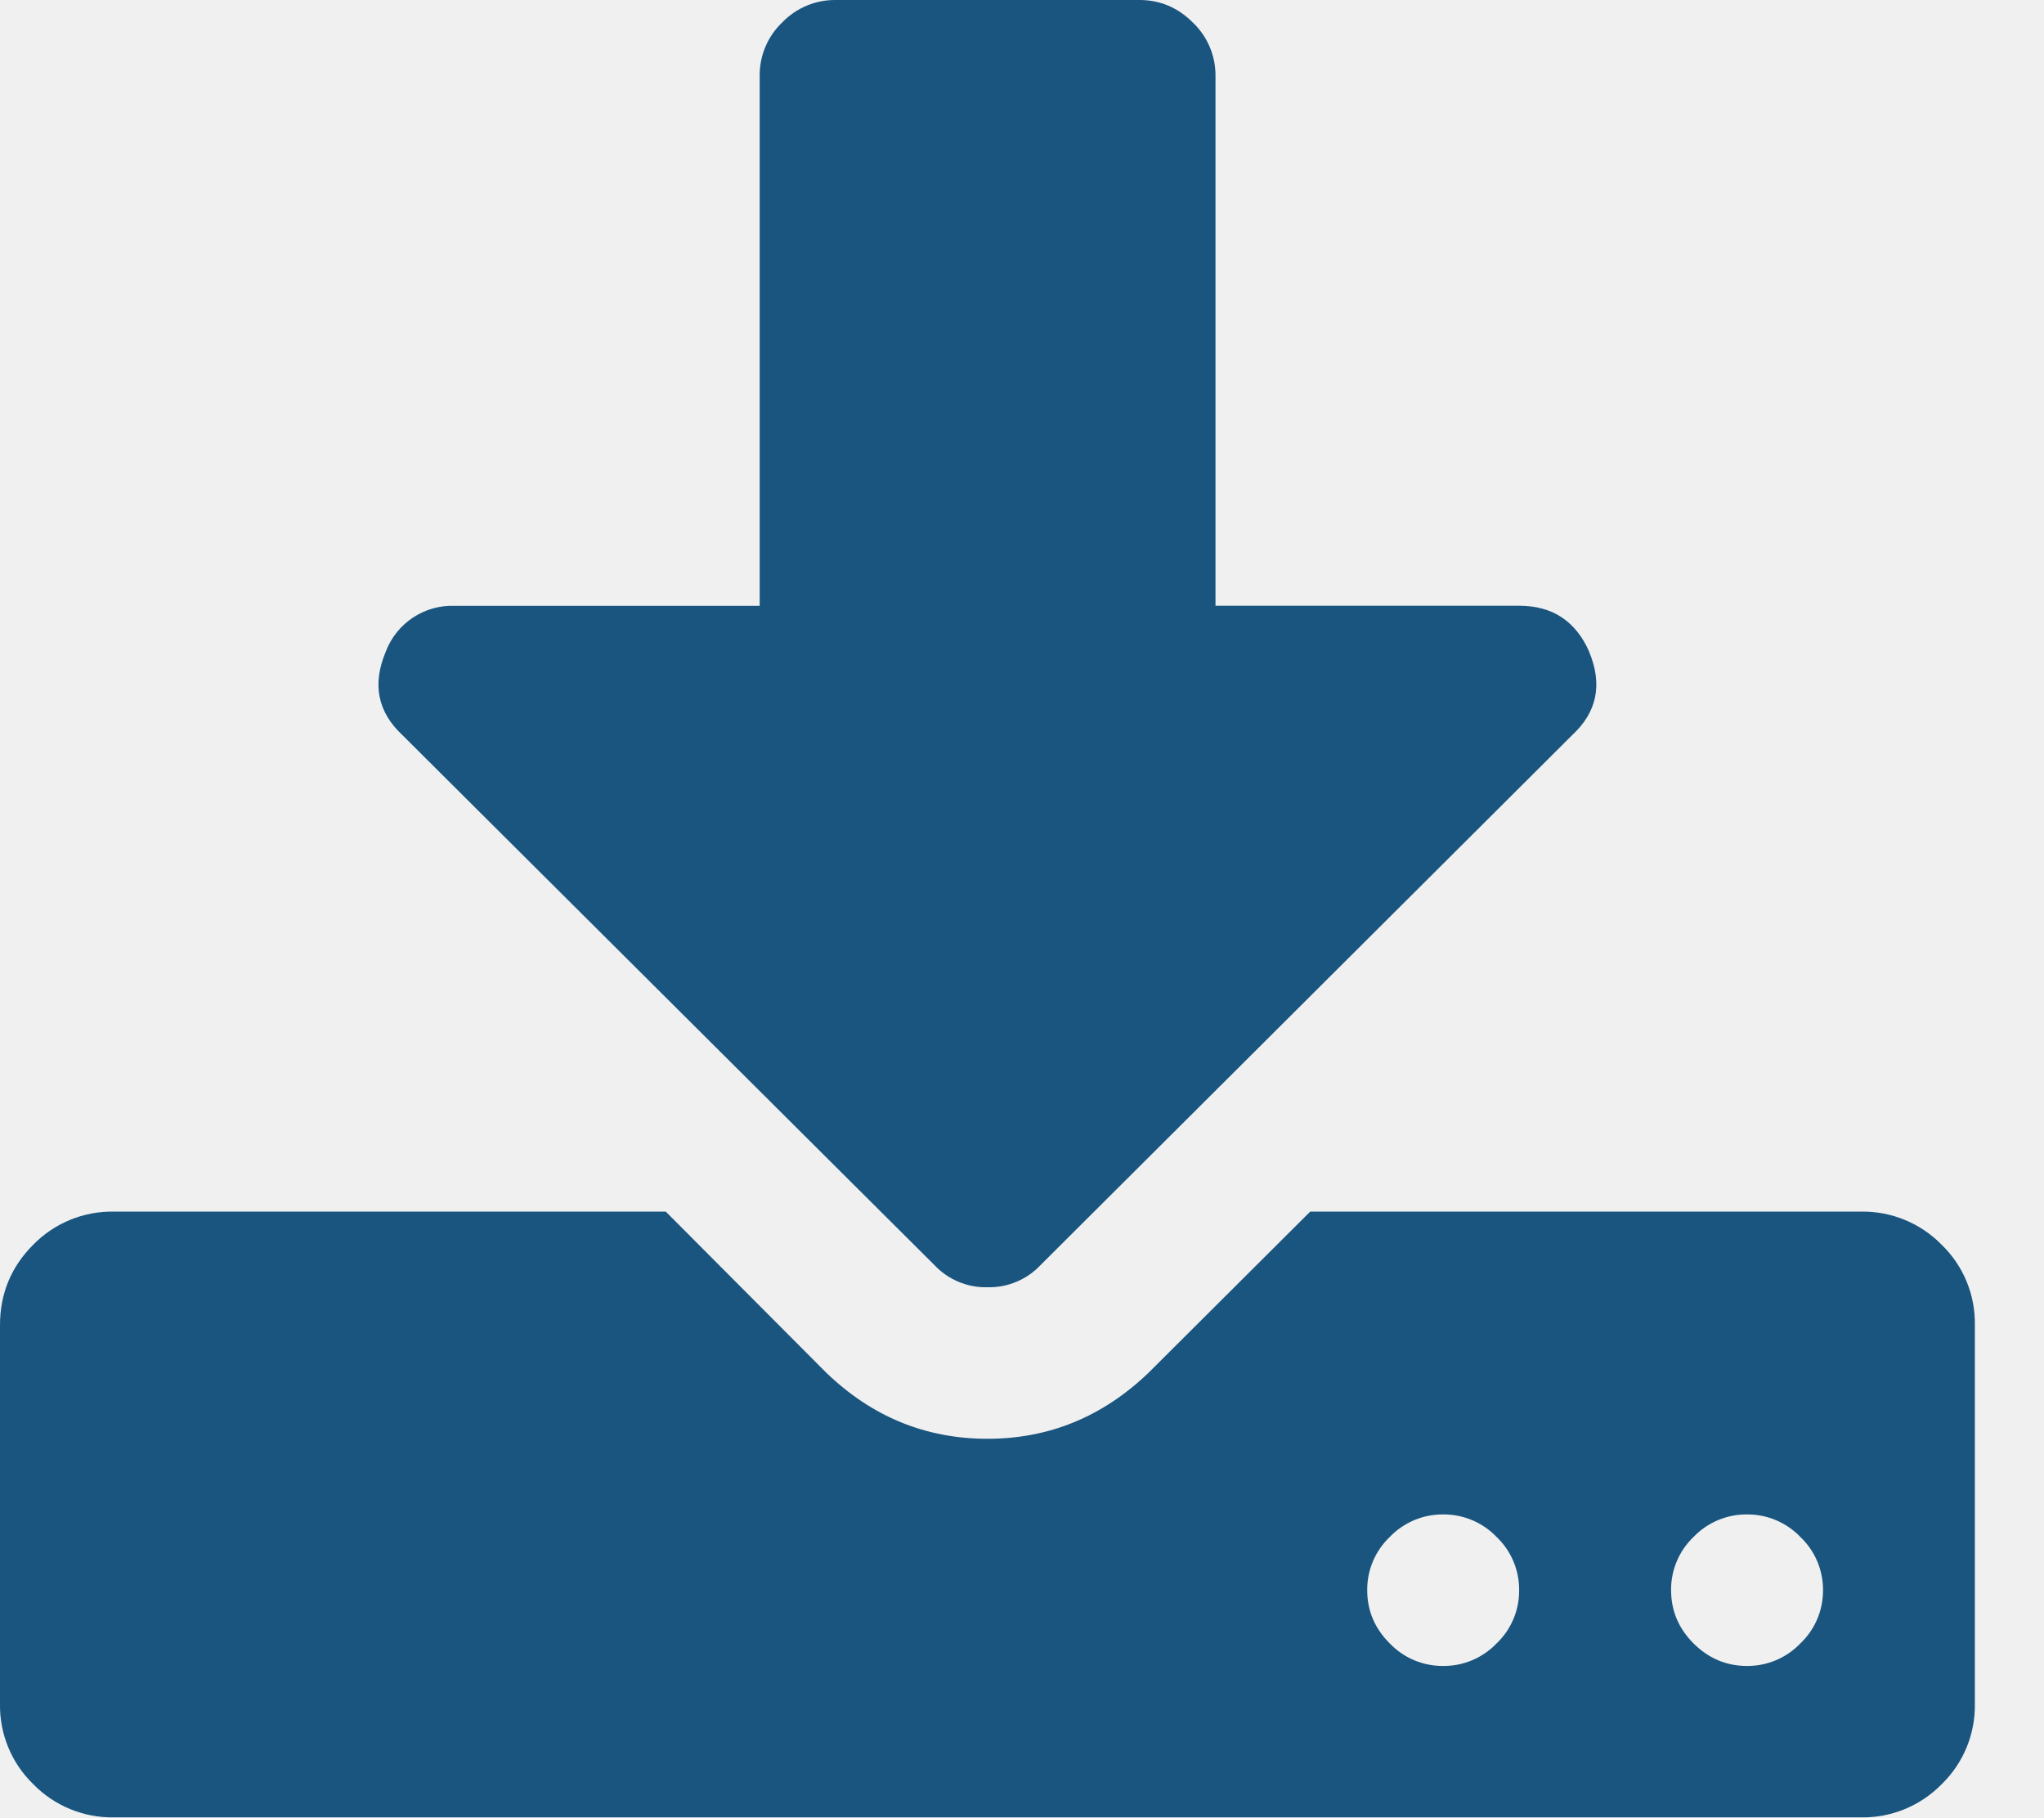
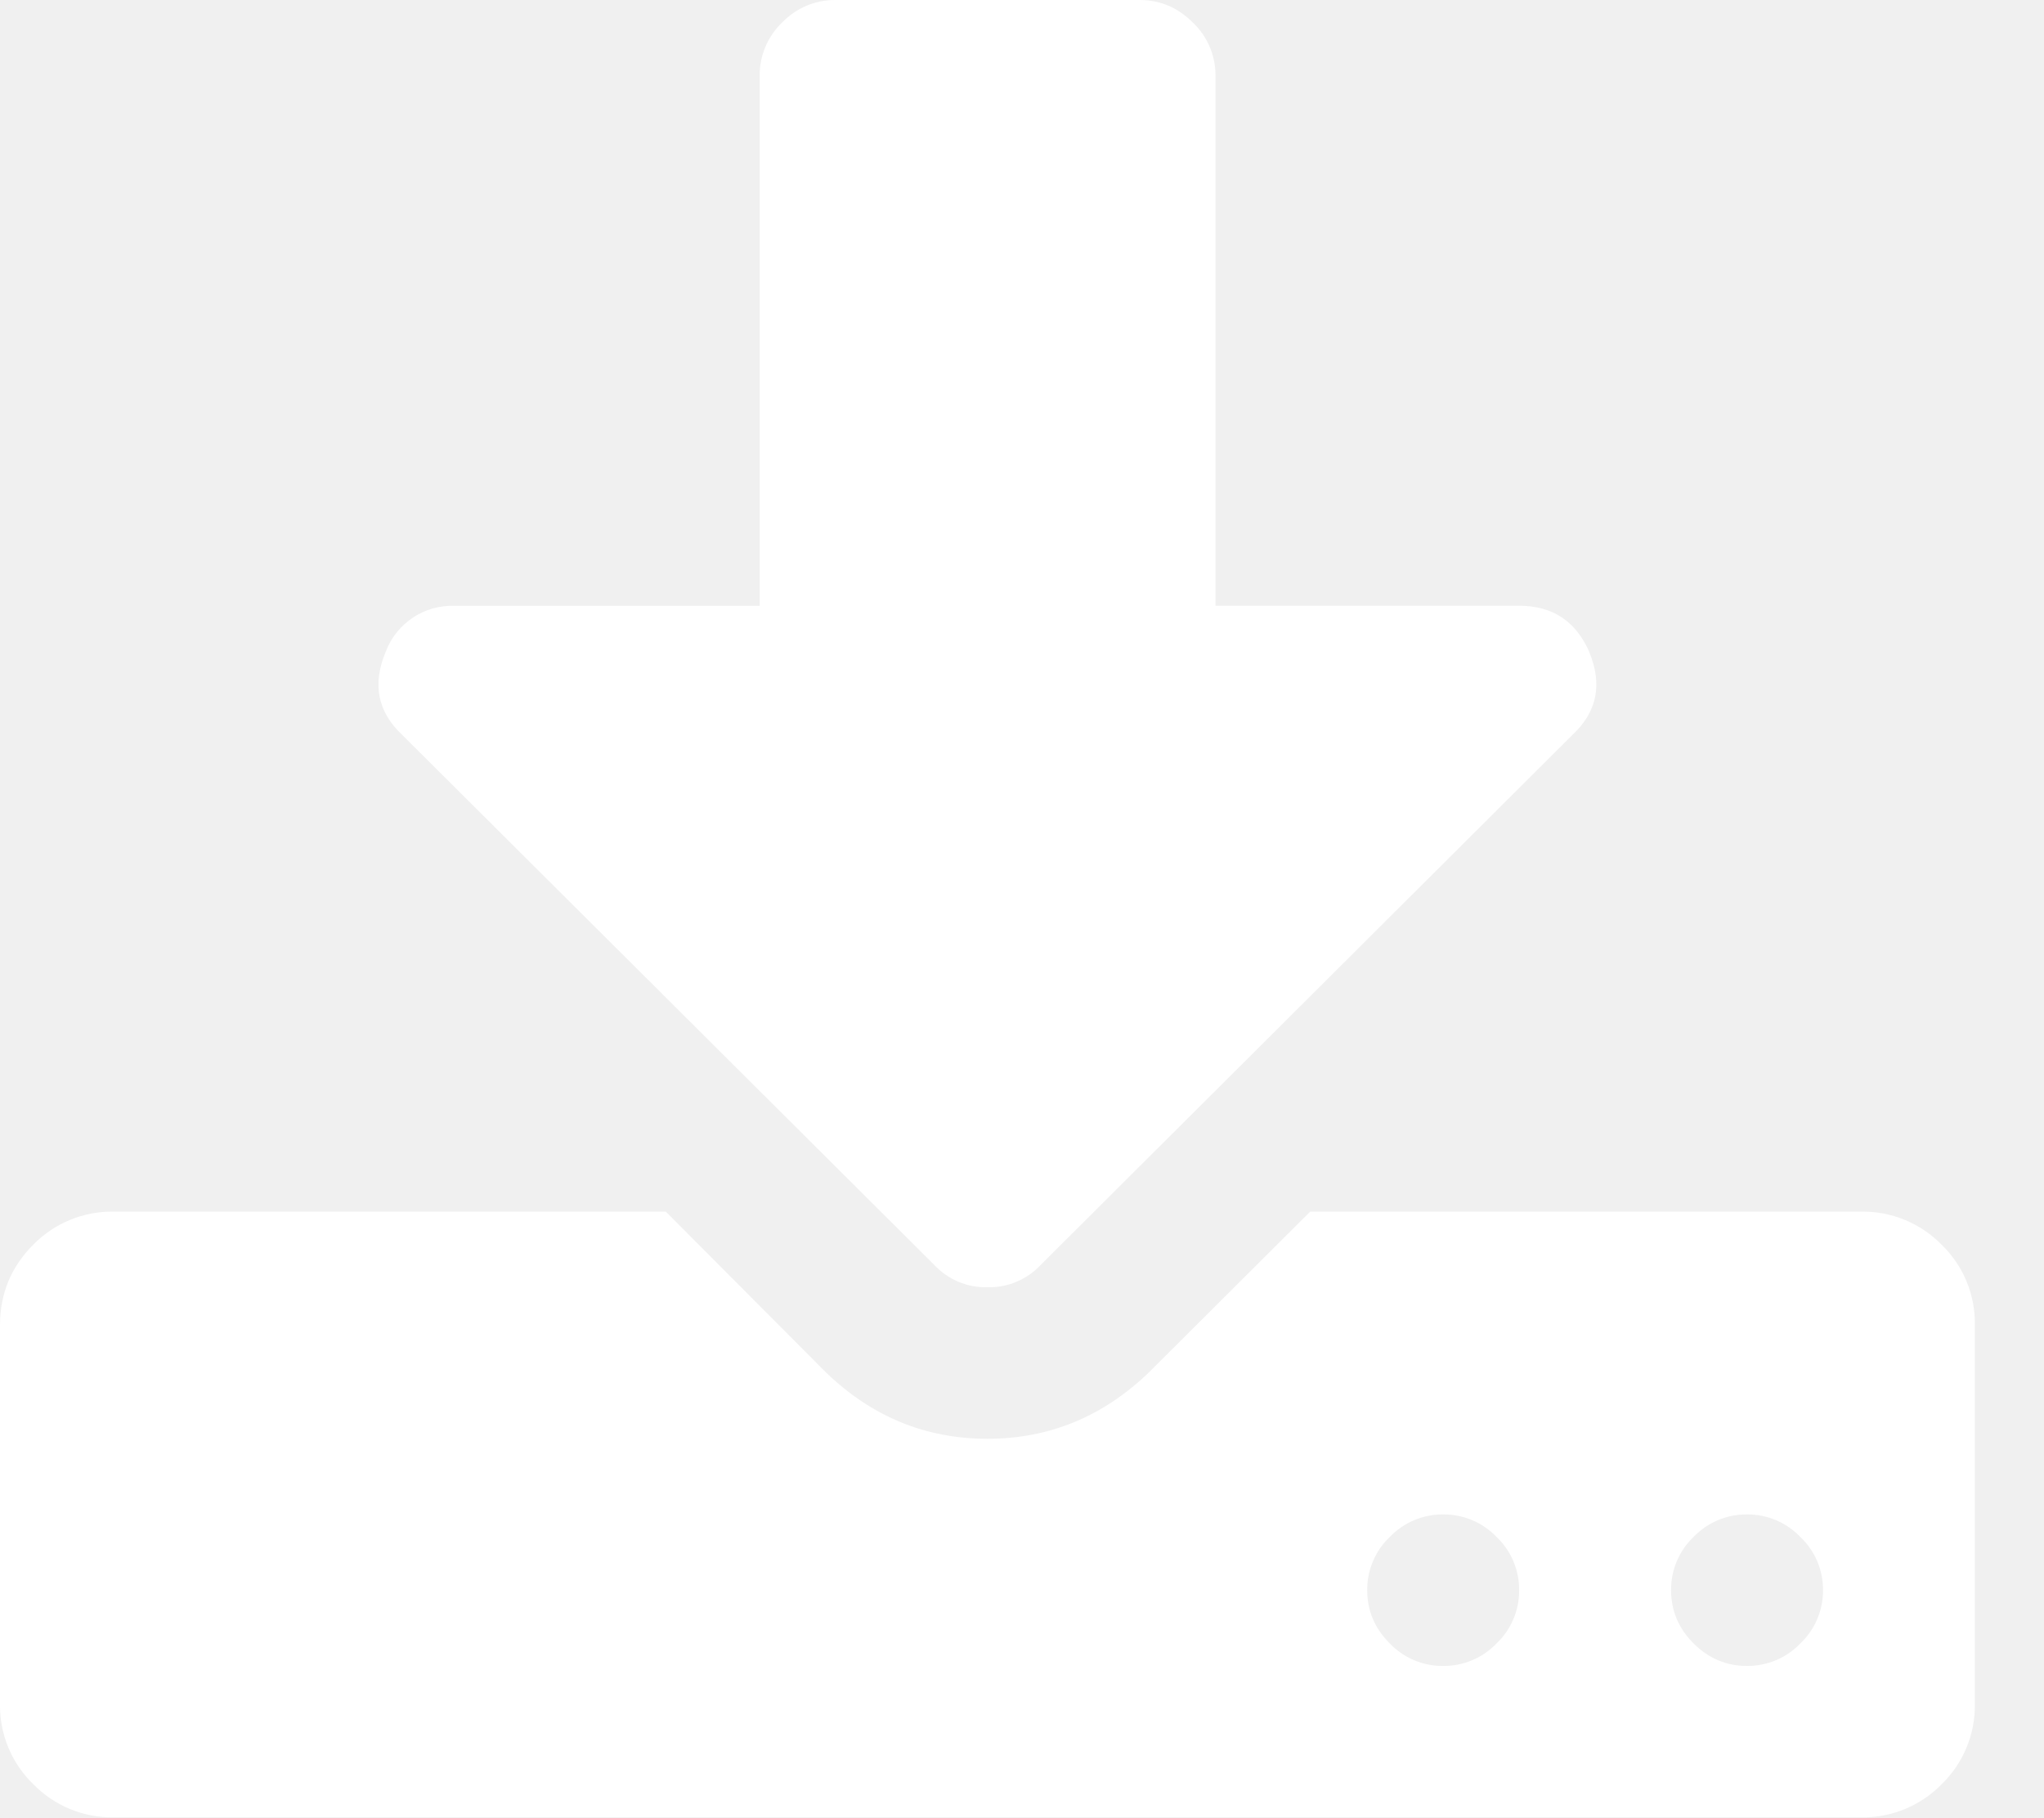
<svg xmlns="http://www.w3.org/2000/svg" width="18" height="16" viewBox="0 0 18 16">
-   <path d="M13.378 14a.64.64 0 0 0-.199-.469.644.644 0 0 0-.47-.198.644.644 0 0 0-.47.198.64.64 0 0 0-.199.469c0 .18.066.337.199.469a.643.643 0 0 0 .47.198.644.644 0 0 0 .47-.198.64.64 0 0 0 .199-.469zm2.676 0a.64.64 0 0 0-.2-.469.644.644 0 0 0-.47-.198.644.644 0 0 0-.47.198.64.64 0 0 0-.198.469c0 .18.066.337.198.469.133.132.29.198.47.198a.644.644 0 0 0 .47-.198.64.64 0 0 0 .2-.469zm1.337-2.333V15a.963.963 0 0 1-.292.708.97.97 0 0 1-.711.292H1.003a.97.97 0 0 1-.71-.292A.963.963 0 0 1 0 15v-3.333c0-.278.098-.514.293-.709a.97.97 0 0 1 .71-.291h4.86l1.411 1.416c.404.39.878.584 1.422.584.543 0 1.017-.195 1.421-.584l1.421-1.416h4.85a.97.97 0 0 1 .71.291.96.96 0 0 1 .293.709zM13.995 5.74c.118.284.07.527-.147.729l-4.682 4.666a.622.622 0 0 1-.47.198.622.622 0 0 1-.47-.198L3.542 6.47c-.216-.202-.265-.445-.146-.73a.625.625 0 0 1 .616-.406H6.69V.667a.64.64 0 0 1 .199-.47.644.644 0 0 1 .47-.197h2.675c.182 0 .338.066.47.198a.64.64 0 0 1 .2.469v4.666h2.675c.293 0 .498.136.617.407z" fill="#19557f" fill-rule="evenodd" />
+   <path d="M13.378 14a.64.64 0 0 0-.199-.469.644.644 0 0 0-.47-.198.644.644 0 0 0-.47.198.64.64 0 0 0-.199.469c0 .18.066.337.199.469a.643.643 0 0 0 .47.198.644.644 0 0 0 .47-.198.64.64 0 0 0 .199-.469zm2.676 0a.64.64 0 0 0-.2-.469.644.644 0 0 0-.47-.198.644.644 0 0 0-.47.198.64.64 0 0 0-.198.469c0 .18.066.337.198.469.133.132.29.198.47.198a.644.644 0 0 0 .47-.198.64.64 0 0 0 .2-.469zm1.337-2.333V15a.963.963 0 0 1-.292.708.97.97 0 0 1-.711.292H1.003a.97.97 0 0 1-.71-.292A.963.963 0 0 1 0 15v-3.333c0-.278.098-.514.293-.709a.97.97 0 0 1 .71-.291h4.86l1.411 1.416c.404.39.878.584 1.422.584.543 0 1.017-.195 1.421-.584l1.421-1.416h4.85a.97.97 0 0 1 .71.291.96.96 0 0 1 .293.709zM13.995 5.74c.118.284.07.527-.147.729l-4.682 4.666a.622.622 0 0 1-.47.198.622.622 0 0 1-.47-.198L3.542 6.47c-.216-.202-.265-.445-.146-.73a.625.625 0 0 1 .616-.406H6.69V.667a.64.64 0 0 1 .199-.47.644.644 0 0 1 .47-.197h2.675c.182 0 .338.066.47.198a.64.64 0 0 1 .2.469v4.666h2.675c.293 0 .498.136.617.407z" fill="#fff" fill-rule="evenodd" />
</svg>
